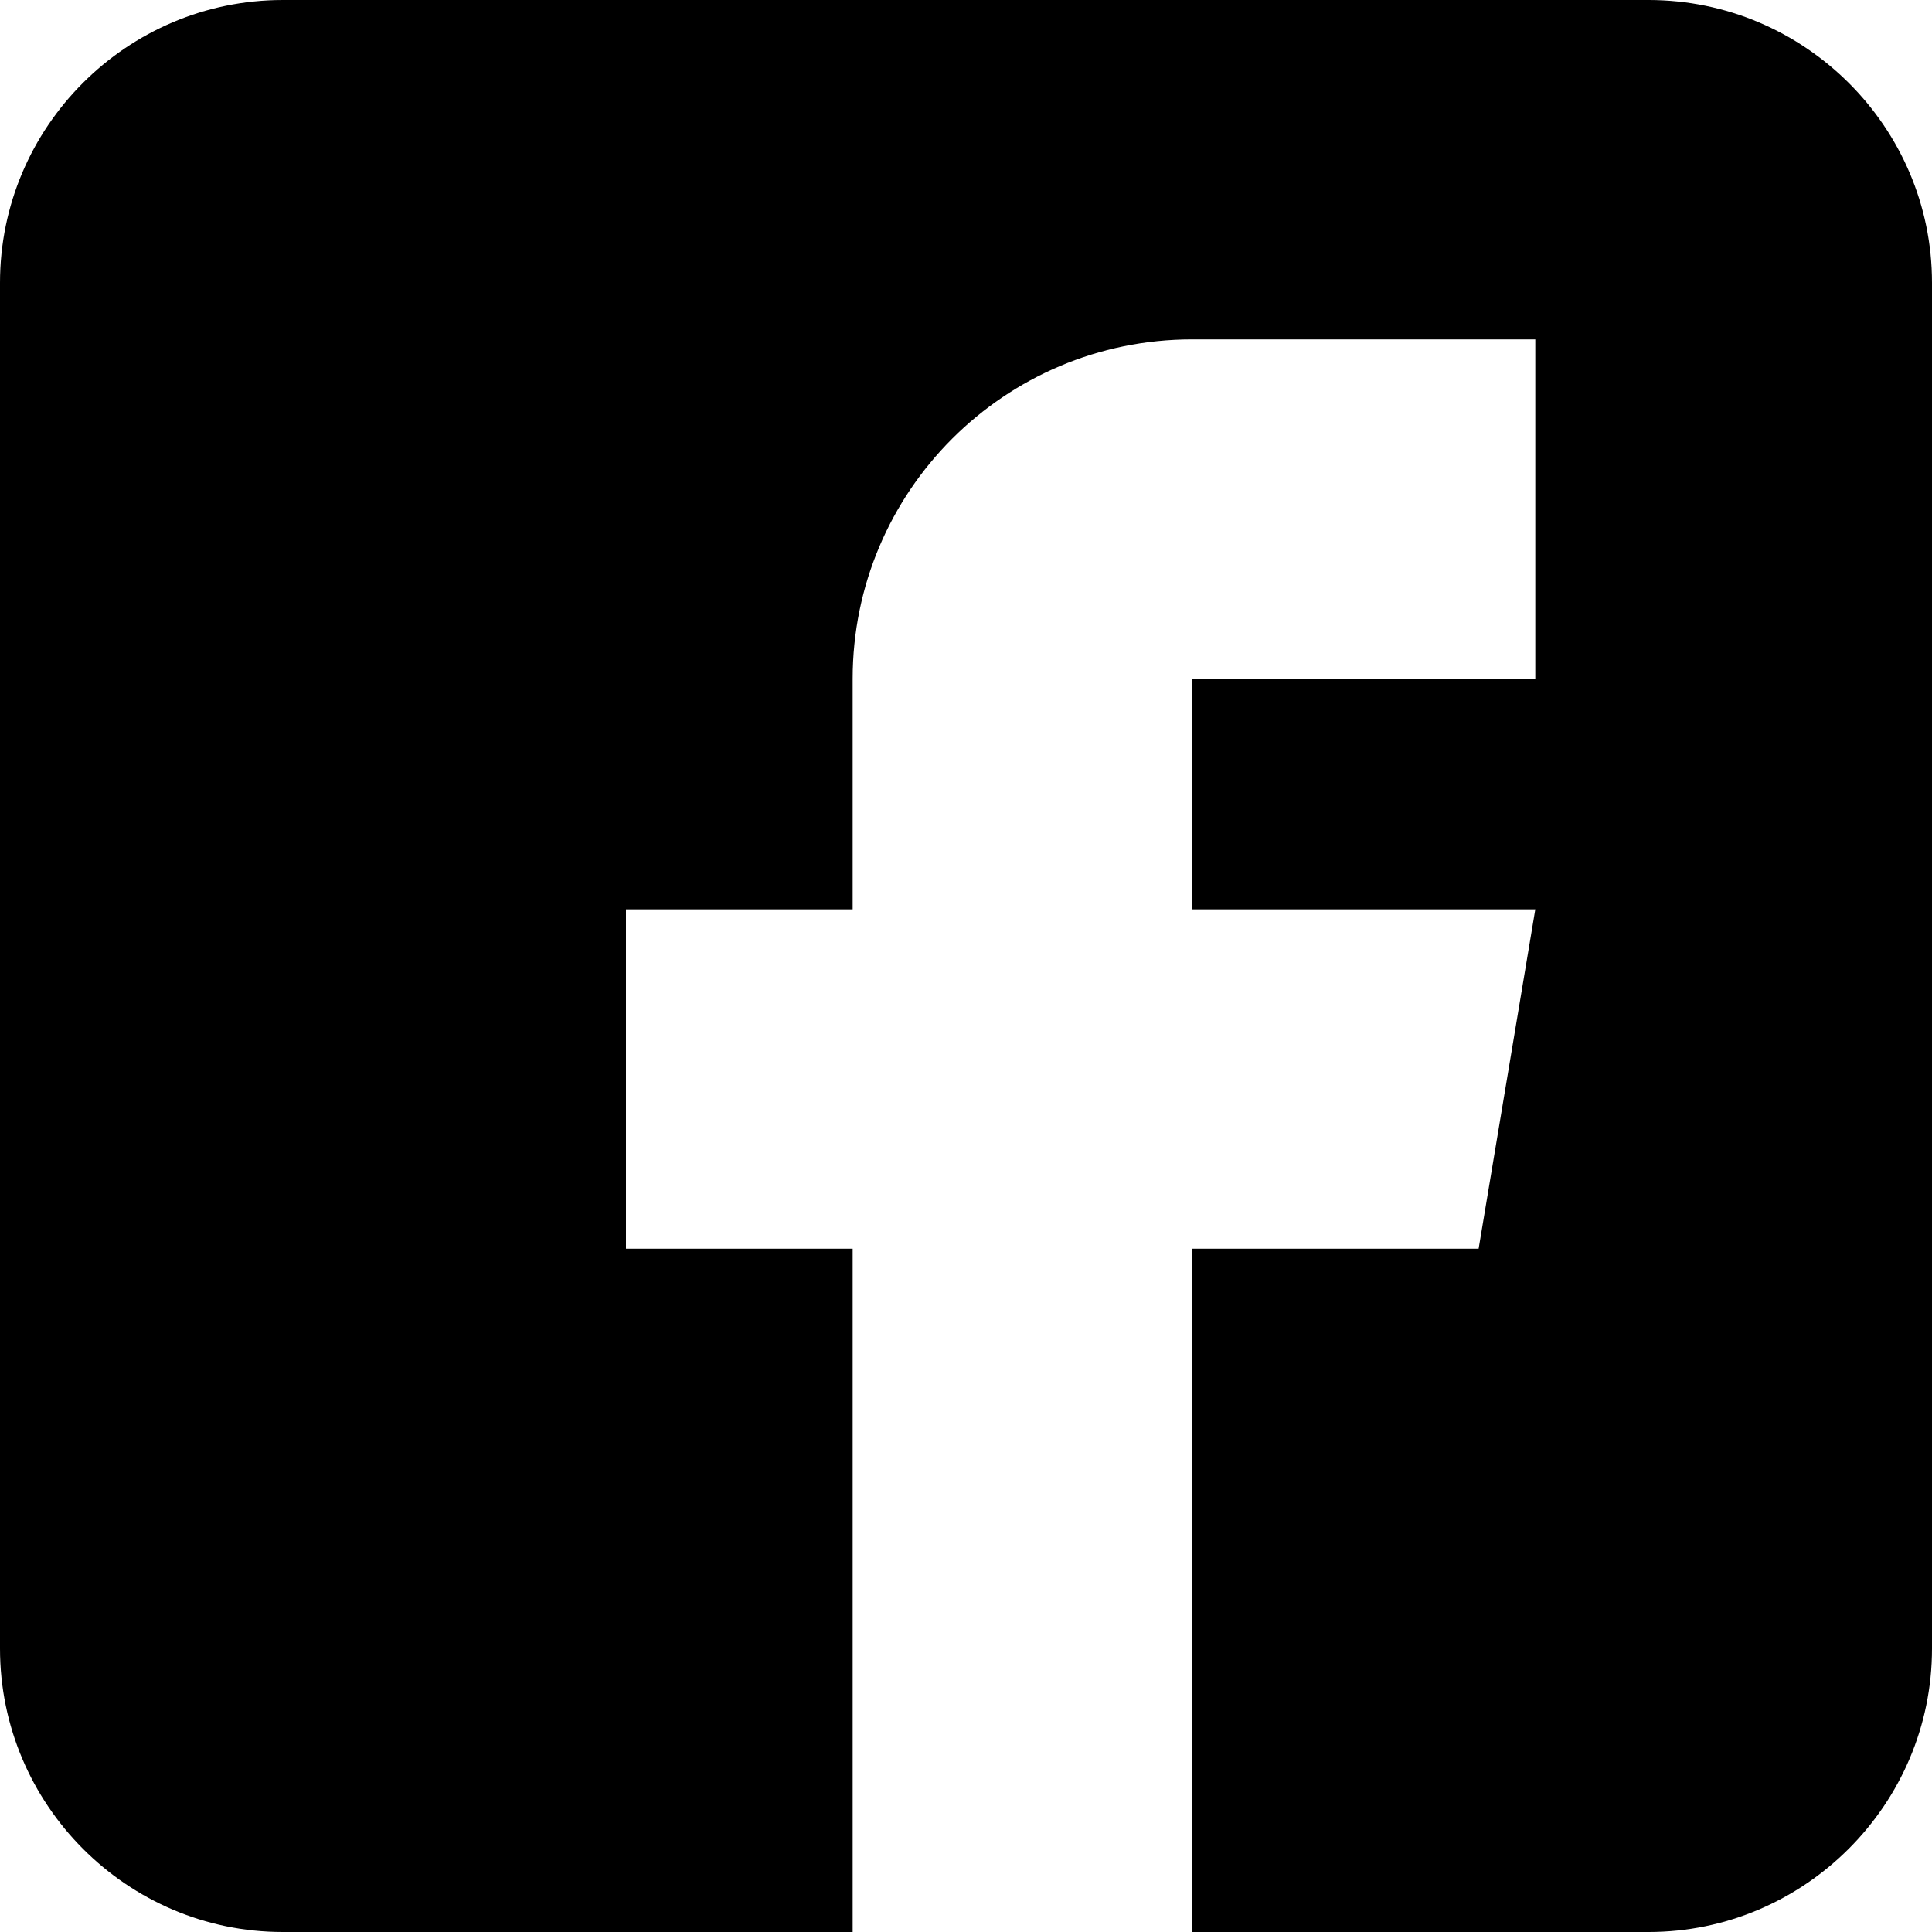
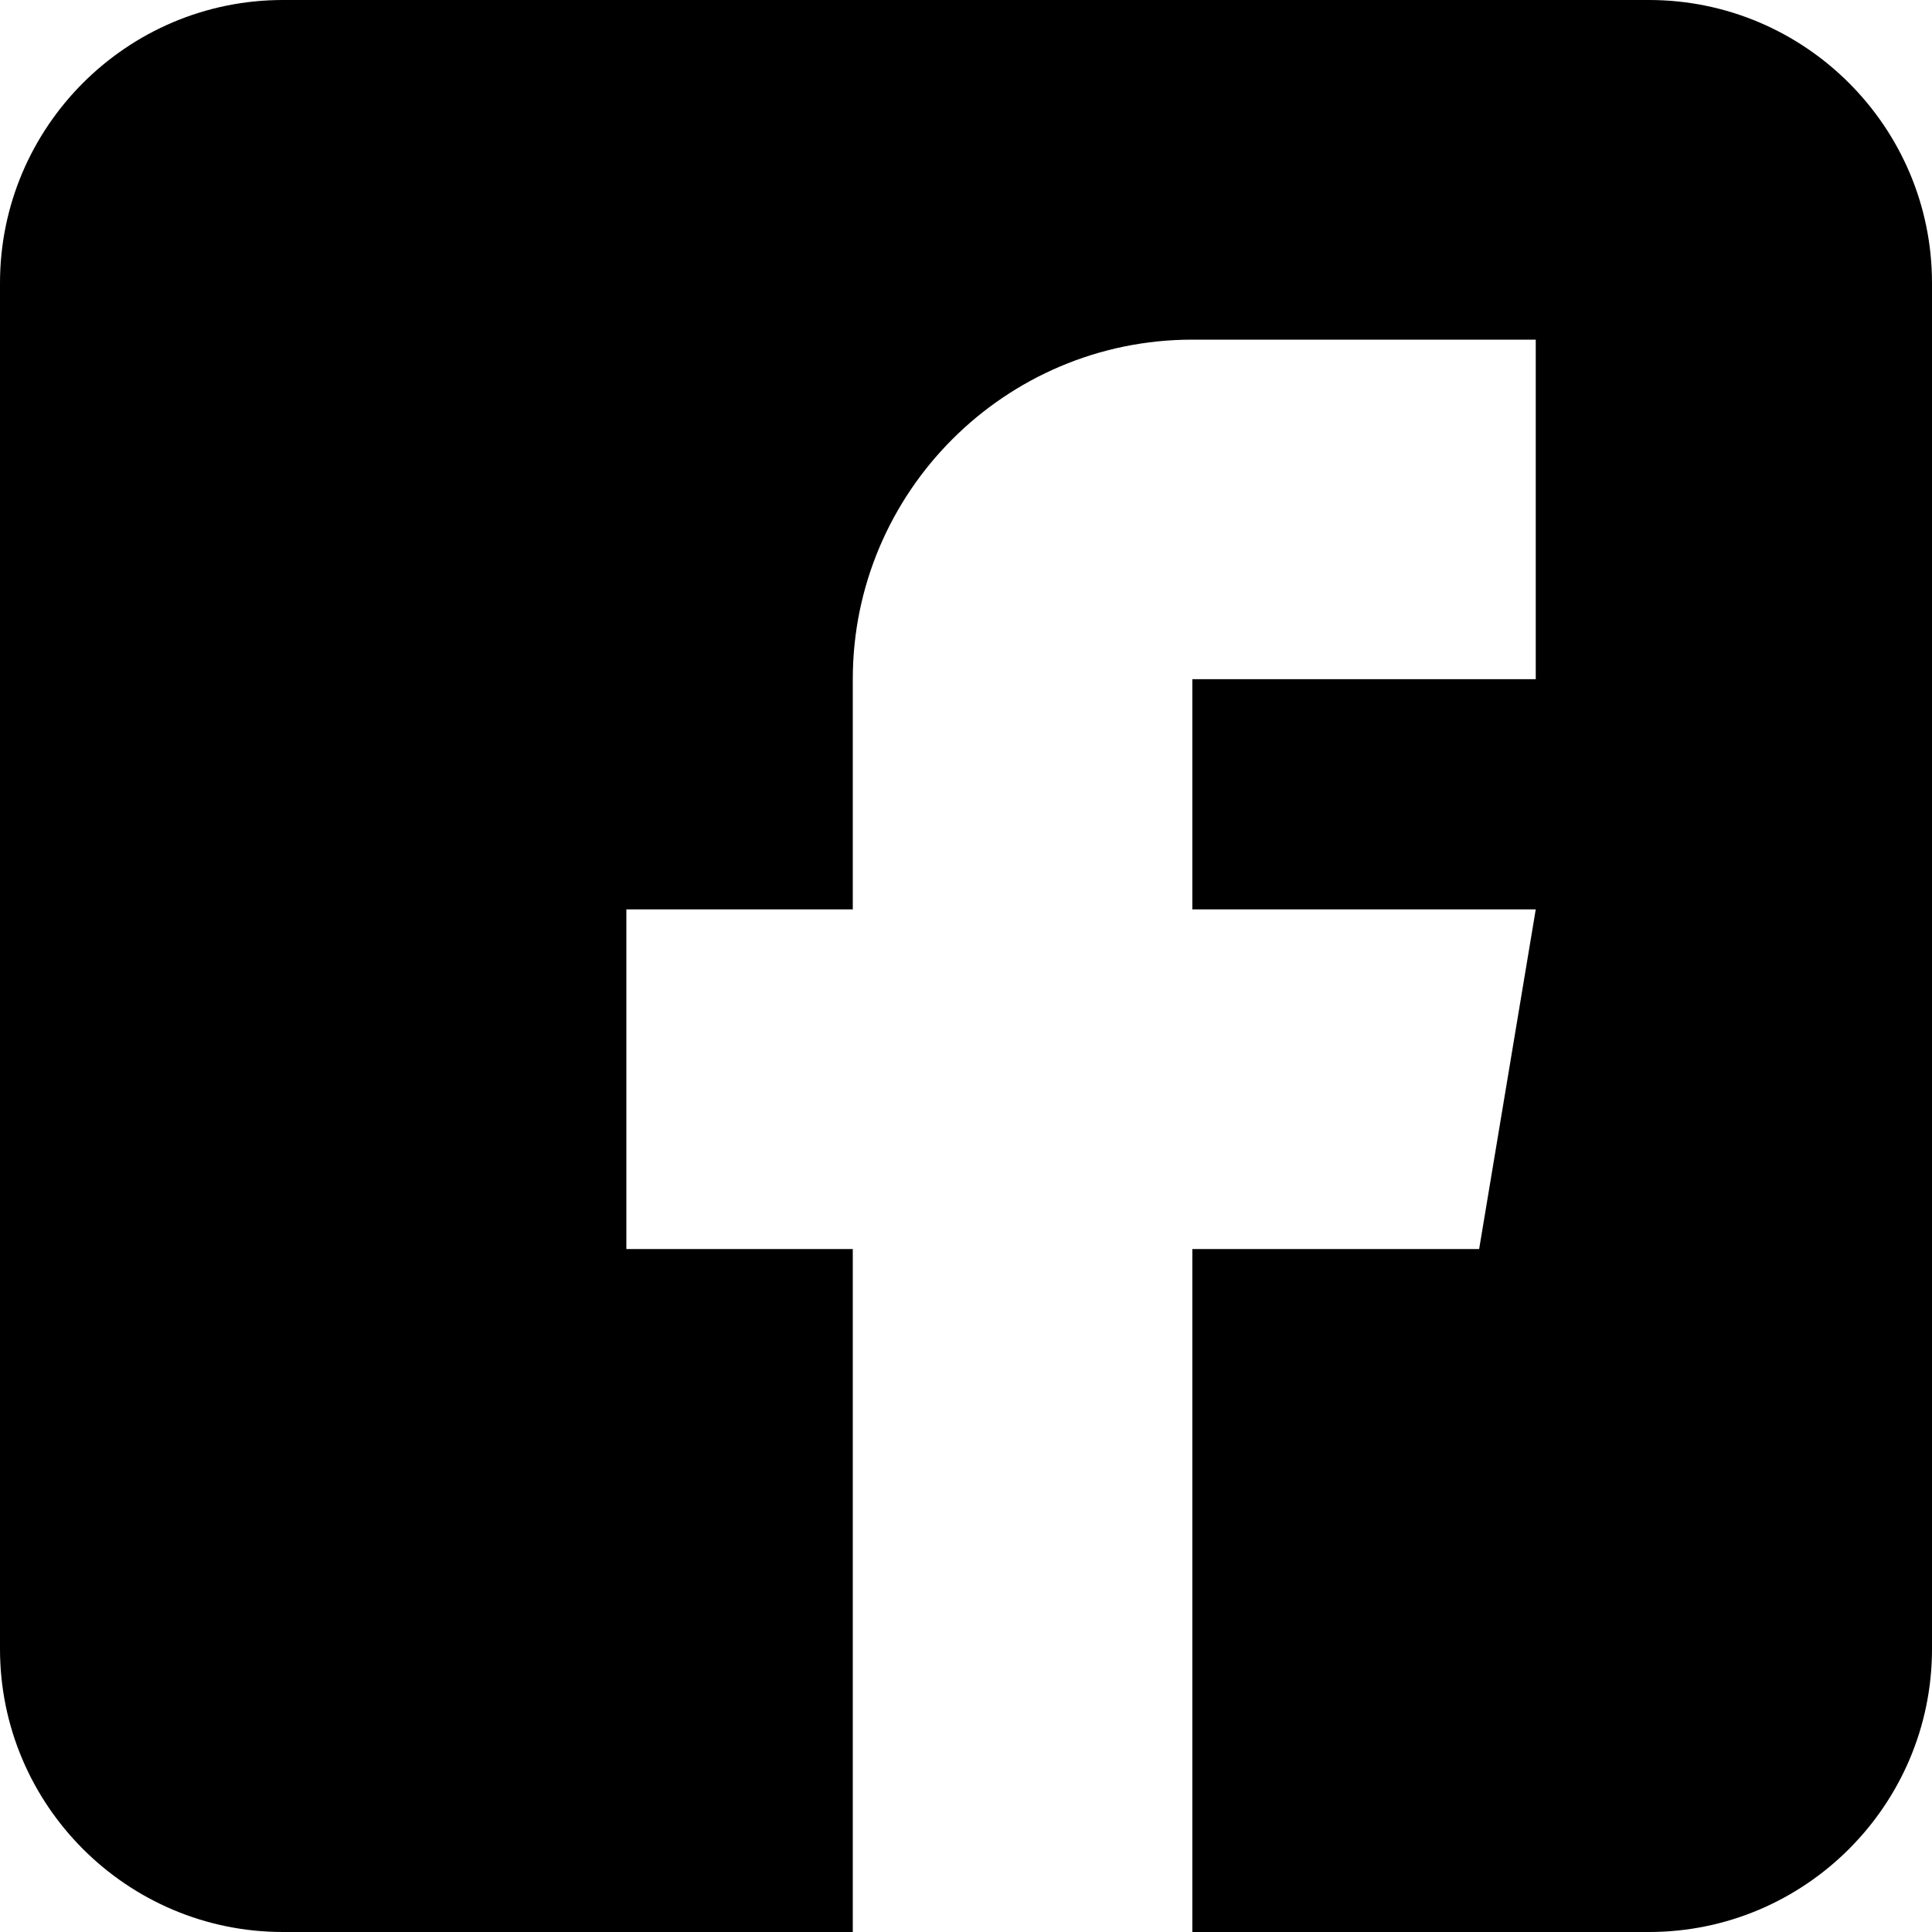
- <svg xmlns="http://www.w3.org/2000/svg" width="30" height="30" viewBox="0 0 30 30" fill="none">
-   <defs />
-   <path d="M25.6 0L4.39 0C1.97 0 0 1.97 0 4.39L0 25.6C0 28.02 1.97 30 4.39 30L13.24 30L13.24 19.39L9.72 19.39L9.72 14.12L13.24 14.12L13.24 10.54C13.24 7.63 15.6 5.27 18.51 5.27L23.84 5.27L23.84 10.54L18.51 10.54L18.51 14.12L23.84 14.12L22.96 19.39L18.51 19.39L18.51 30L25.6 30C28.02 30 30 28.02 30 25.6L30 4.39C30 1.97 28.02 0 25.6 0Z" fill="#000000" fill-opacity="1" fill-rule="nonzero" />
+ <svg xmlns="http://www.w3.org/2000/svg" width="20" height="20" viewBox="0 0 20 20" fill="none">
+   <path d="M17.07 0L2.929 0C1.314 0 -0 1.314 -0 2.93L-0 17.07C-0 18.686 1.314 20 2.929 20L8.828 20L8.828 12.93L6.484 12.93L6.484 9.414L8.828 9.414L8.828 7.031C8.828 5.093 10.405 3.516 12.343 3.516L15.898 3.516L15.898 7.031L12.343 7.031L12.343 9.414L15.898 9.414L15.312 12.93L12.343 12.93L12.343 20L17.07 20C18.685 20 20 18.686 20 17.07L20 2.93C20 1.314 18.685 0 17.07 0Z" fill="black" />
</svg>
